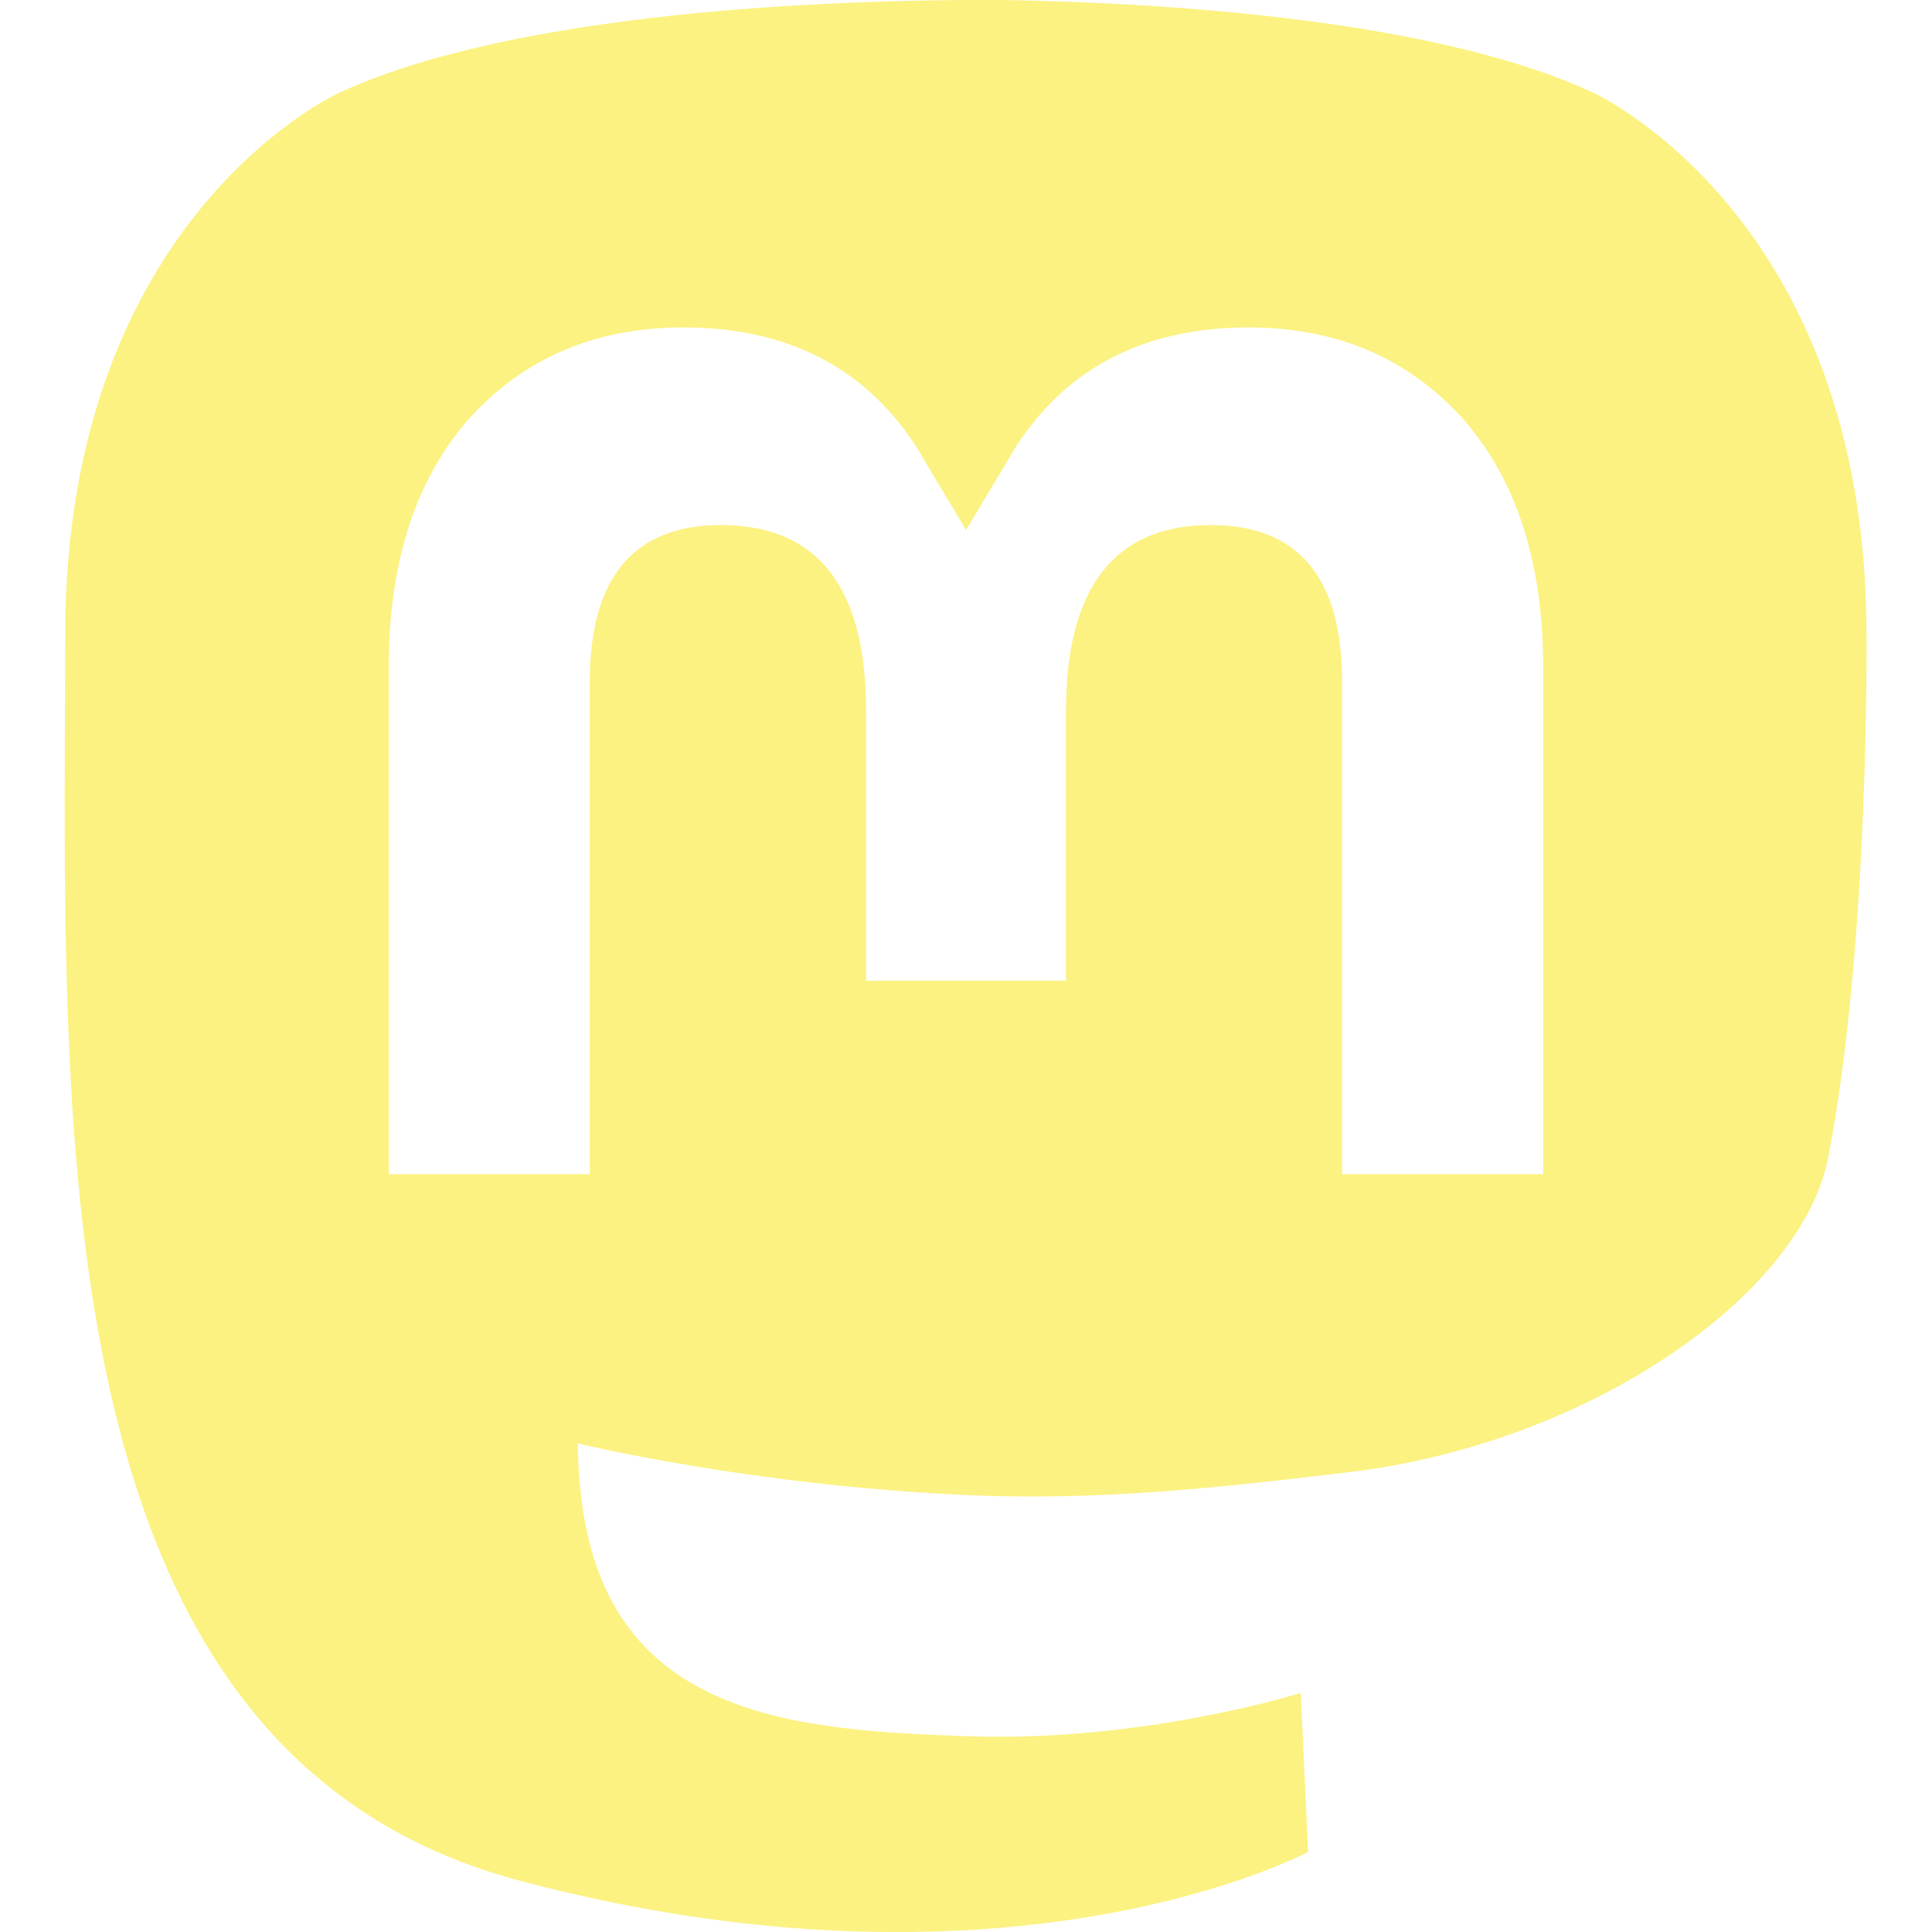
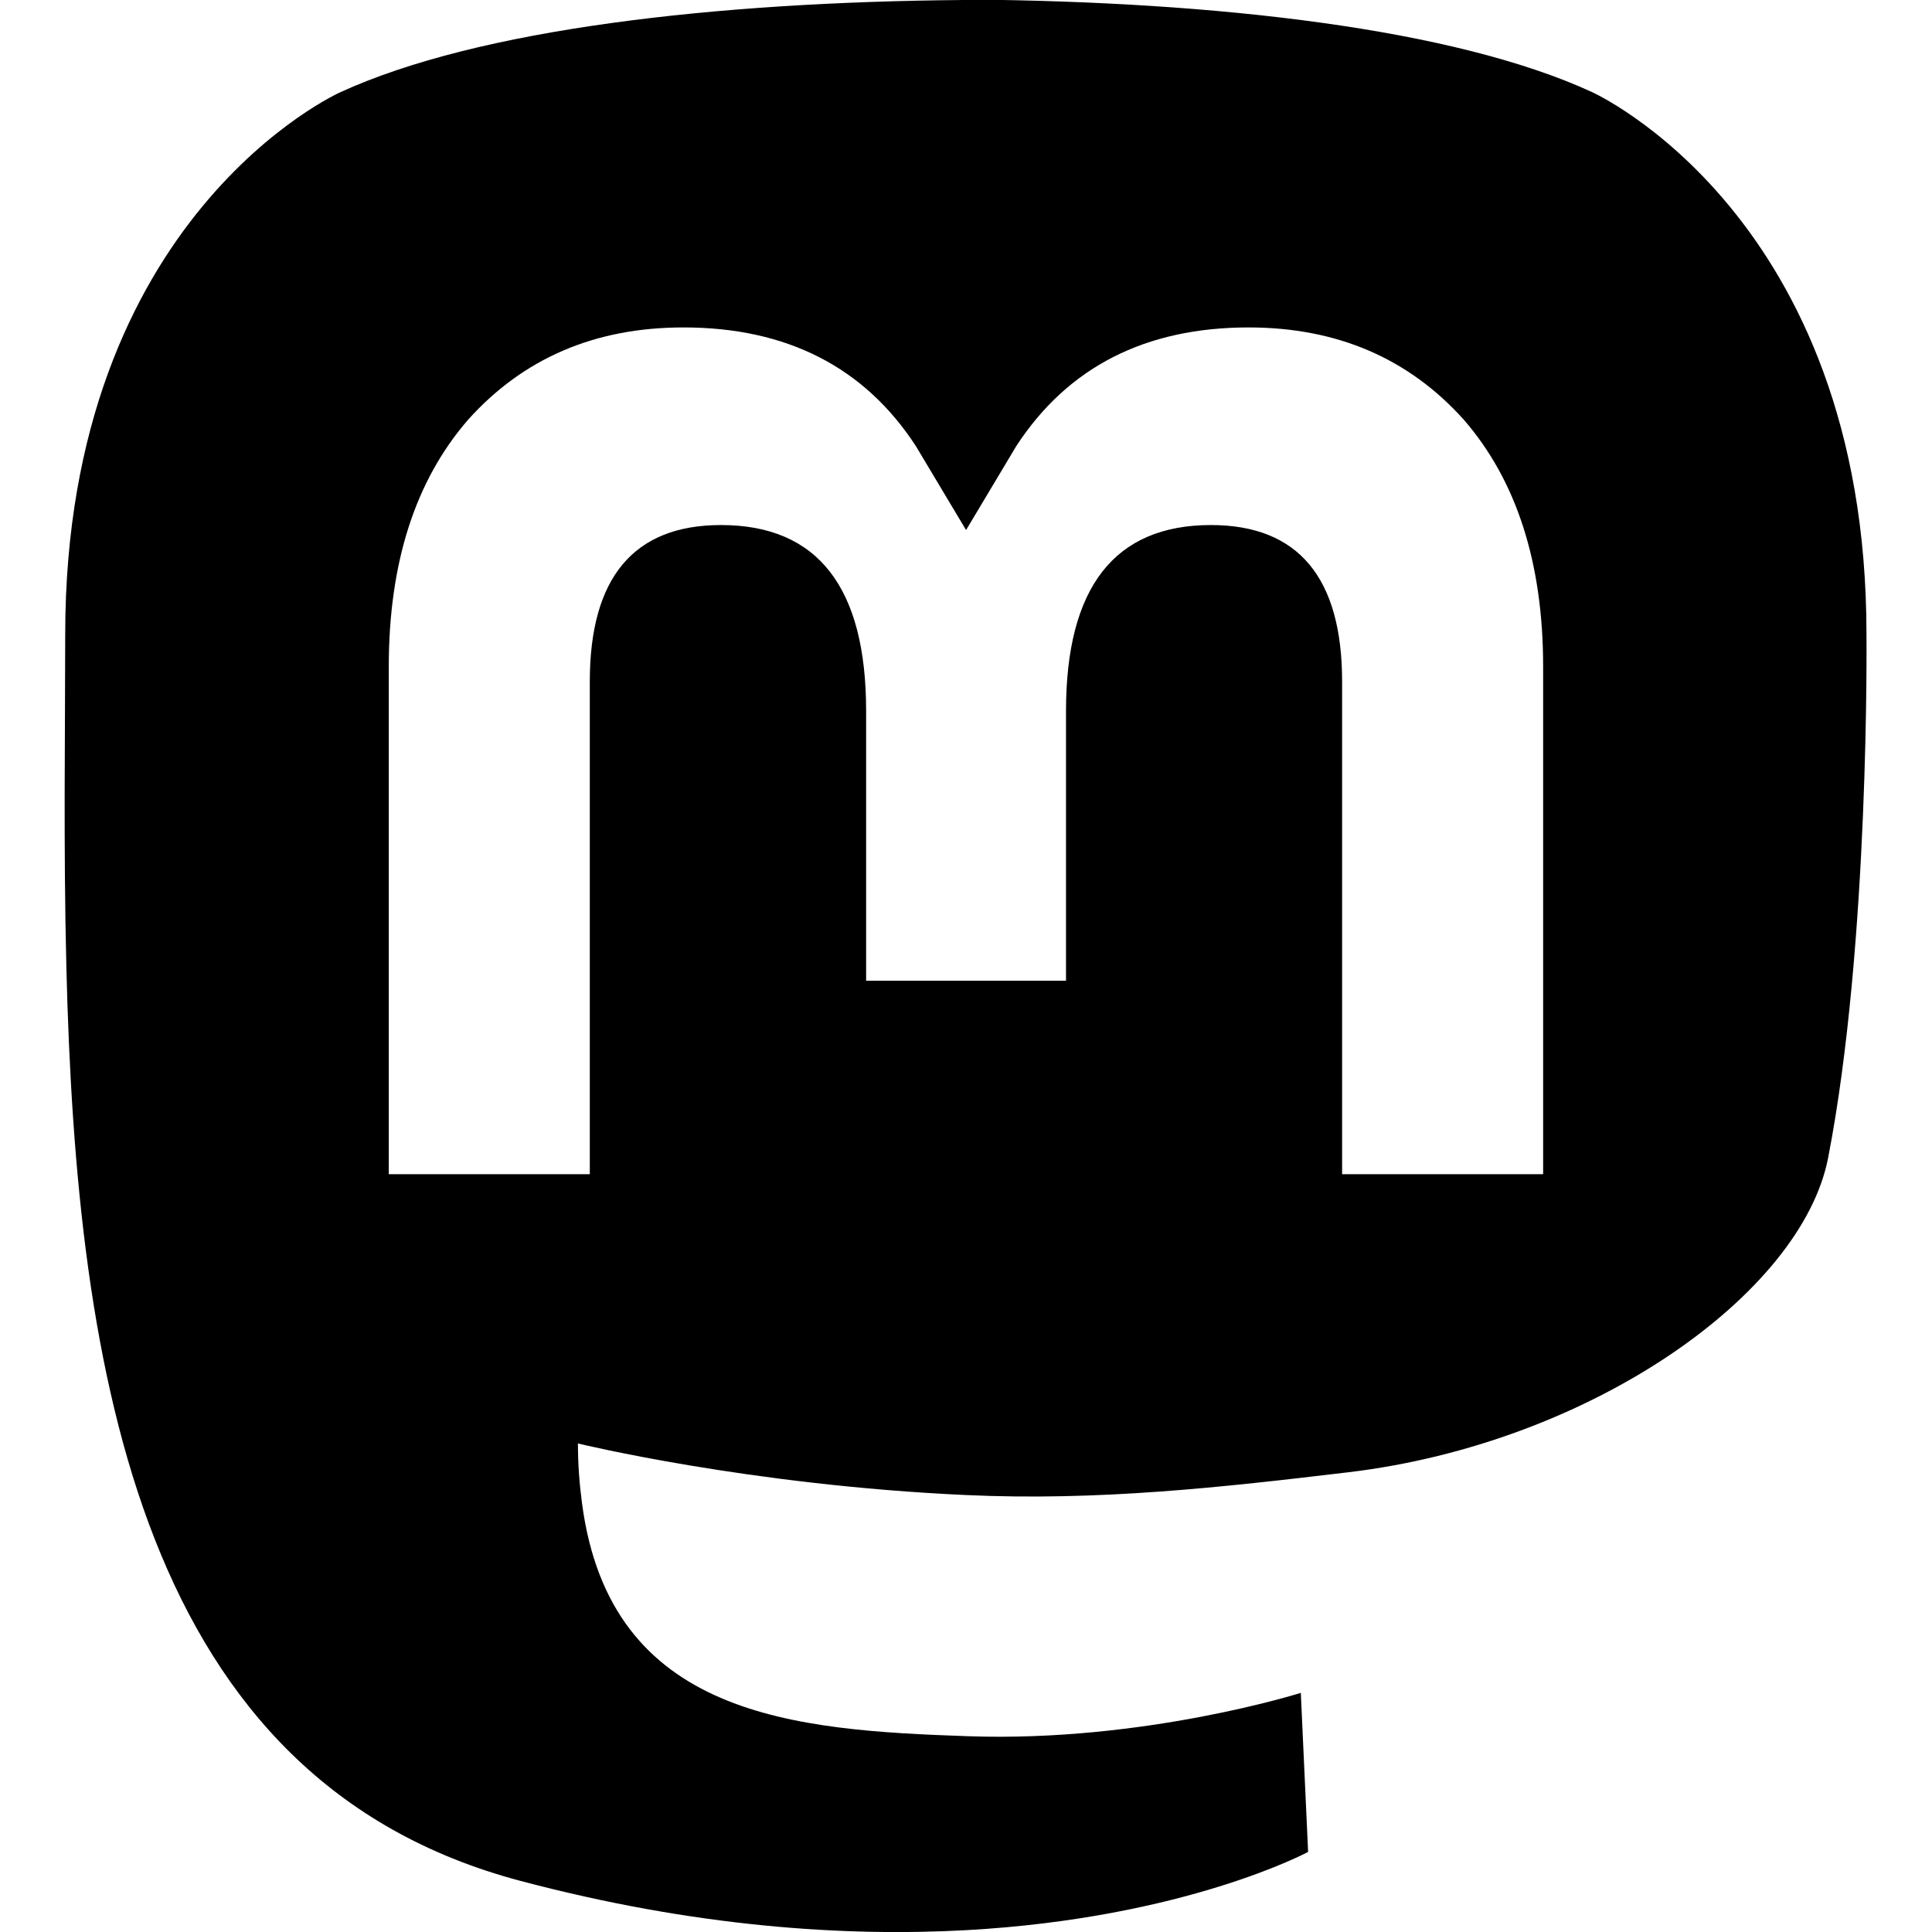
<svg xmlns="http://www.w3.org/2000/svg" width="32" height="32" viewBox="0 0 8.467 8.467" version="1.1" id="svg1">
  <defs id="defs1" />
-   <g id="layer1" transform="translate(-122.9742,-127.404)" style="fill:#fcf282;fill-opacity:1">
-     <path id="path1" style="fill:#fcf282;fill-opacity:1;stroke-width:0.036" d="m 127.195,127.404 c -1.082,0.009 -2.124,0.126 -2.731,0.405 0,0 -1.204,0.538 -1.204,2.375 0,0.421 -0.008,0.923 0.005,1.457 0.044,1.796 0.329,3.566 1.99,4.006 0.766,0.203 1.423,0.245 1.953,0.216 0.96,-0.053 1.499,-0.343 1.499,-0.343 l -0.032,-0.697 c 0,0 -0.686,0.217 -1.457,0.19 -0.763,-0.026 -1.569,-0.083 -1.693,-1.02 -0.011,-0.082 -0.018,-0.17 -0.018,-0.263 0,0 0.75,0.183 1.7,0.226 0.581,0.027 1.125,-0.034 1.678,-0.1 1.061,-0.127 1.985,-0.78 2.101,-1.378 0.183,-0.941 0.168,-2.296 0.168,-2.296 0,-1.837 -1.204,-2.375 -1.204,-2.375 -0.607,-0.279 -1.649,-0.396 -2.731,-0.405 z m -1.225,1.435 c 0.451,0 0.792,0.173 1.018,0.52 l 0.22,0.368 0.22,-0.368 c 0.226,-0.347 0.567,-0.52 1.018,-0.52 0.39,0 0.703,0.137 0.943,0.404 0.232,0.267 0.348,0.629 0.348,1.083 v 2.224 h -0.881 v -2.159 c 0,-0.455 -0.192,-0.686 -0.575,-0.686 -0.423,0 -0.635,0.274 -0.635,0.815 v 1.182 h -0.876 v -1.182 c 0,-0.542 -0.212,-0.815 -0.636,-0.815 -0.383,0 -0.575,0.231 -0.575,0.686 v 2.159 h -0.881 v -2.224 c 0,-0.455 0.116,-0.816 0.348,-1.083 0.24,-0.267 0.553,-0.404 0.943,-0.404 z" />
+   <g id="layer1" transform="translate(-122.9742,-127.404)" style="fill:#000000;fill-opacity:1">
+     <path id="path1" style="fill:#000000;fill-opacity:1;stroke-width:0.036" d="m 127.195,127.404 c -1.082,0.009 -2.124,0.126 -2.731,0.405 0,0 -1.204,0.538 -1.204,2.375 0,0.421 -0.008,0.923 0.005,1.457 0.044,1.796 0.329,3.566 1.99,4.006 0.766,0.203 1.423,0.245 1.953,0.216 0.96,-0.053 1.499,-0.343 1.499,-0.343 l -0.032,-0.697 c 0,0 -0.686,0.217 -1.457,0.19 -0.763,-0.026 -1.569,-0.083 -1.693,-1.02 -0.011,-0.082 -0.018,-0.17 -0.018,-0.263 0,0 0.75,0.183 1.7,0.226 0.581,0.027 1.125,-0.034 1.678,-0.1 1.061,-0.127 1.985,-0.78 2.101,-1.378 0.183,-0.941 0.168,-2.296 0.168,-2.296 0,-1.837 -1.204,-2.375 -1.204,-2.375 -0.607,-0.279 -1.649,-0.396 -2.731,-0.405 z m -1.225,1.435 c 0.451,0 0.792,0.173 1.018,0.52 l 0.22,0.368 0.22,-0.368 c 0.226,-0.347 0.567,-0.52 1.018,-0.52 0.39,0 0.703,0.137 0.943,0.404 0.232,0.267 0.348,0.629 0.348,1.083 v 2.224 h -0.881 v -2.159 c 0,-0.455 -0.192,-0.686 -0.575,-0.686 -0.423,0 -0.635,0.274 -0.635,0.815 v 1.182 h -0.876 v -1.182 c 0,-0.542 -0.212,-0.815 -0.636,-0.815 -0.383,0 -0.575,0.231 -0.575,0.686 v 2.159 h -0.881 v -2.224 c 0,-0.455 0.116,-0.816 0.348,-1.083 0.24,-0.267 0.553,-0.404 0.943,-0.404 z" />
  </g>
</svg>
